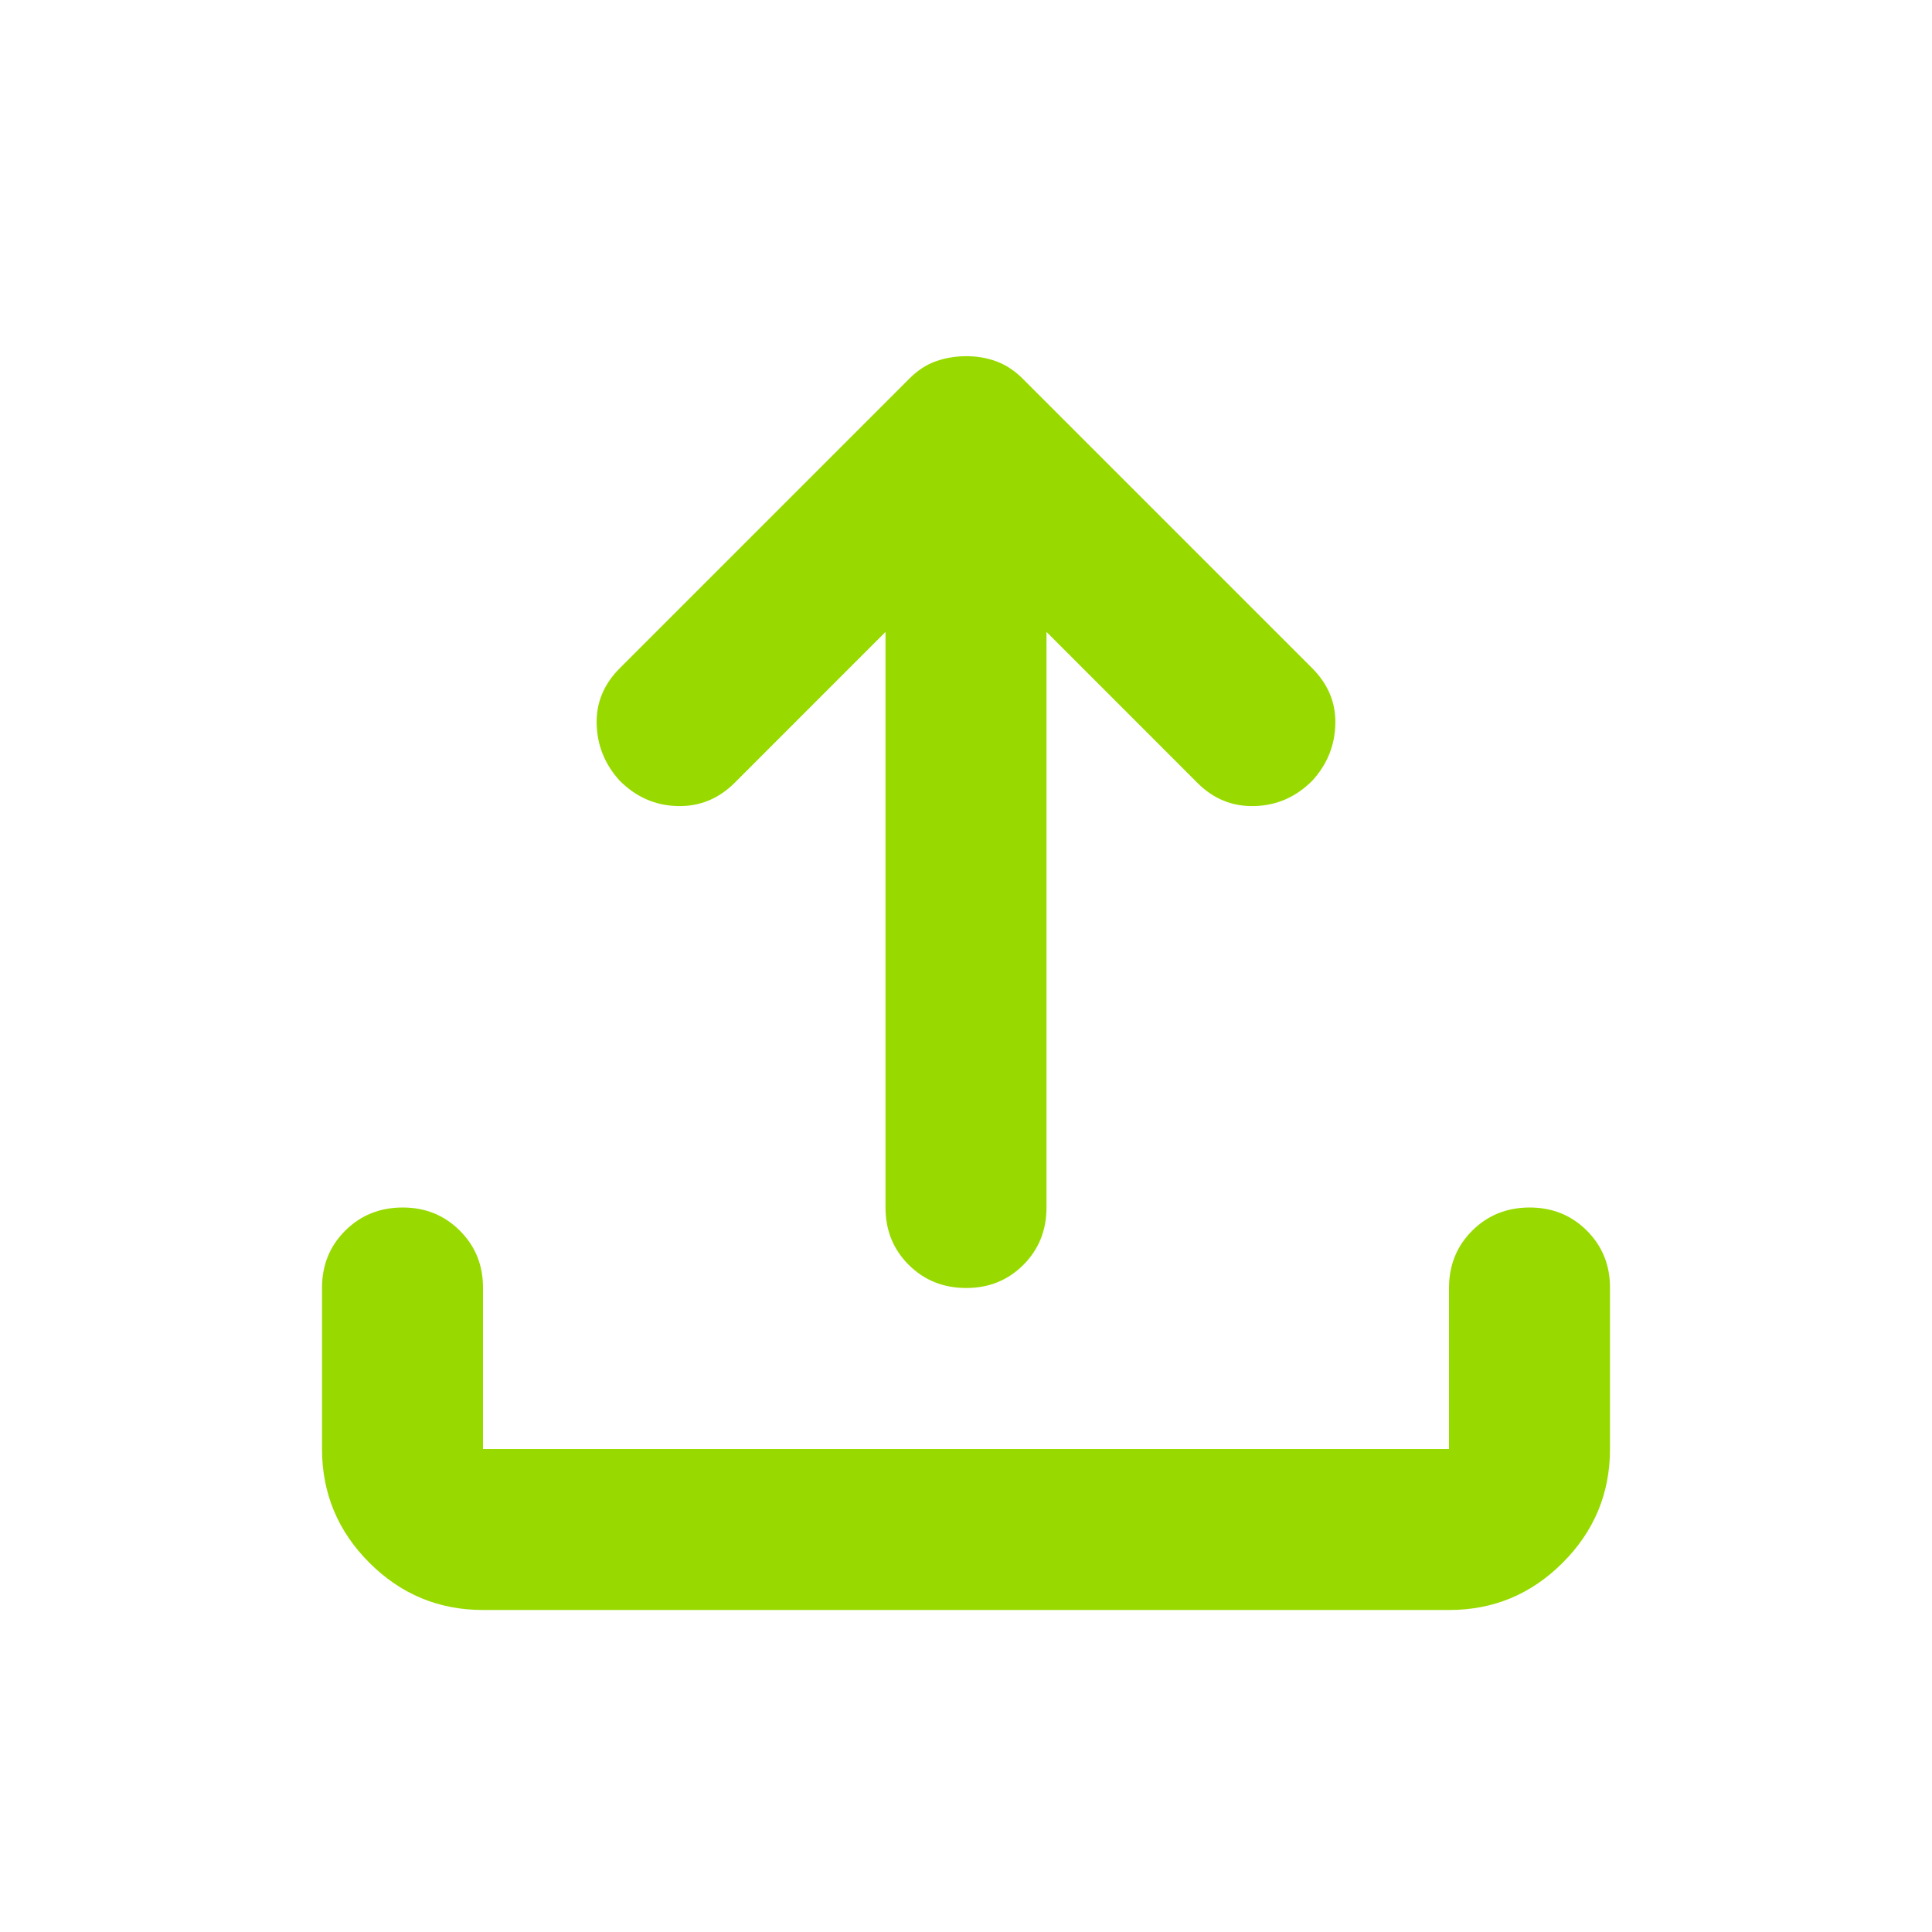
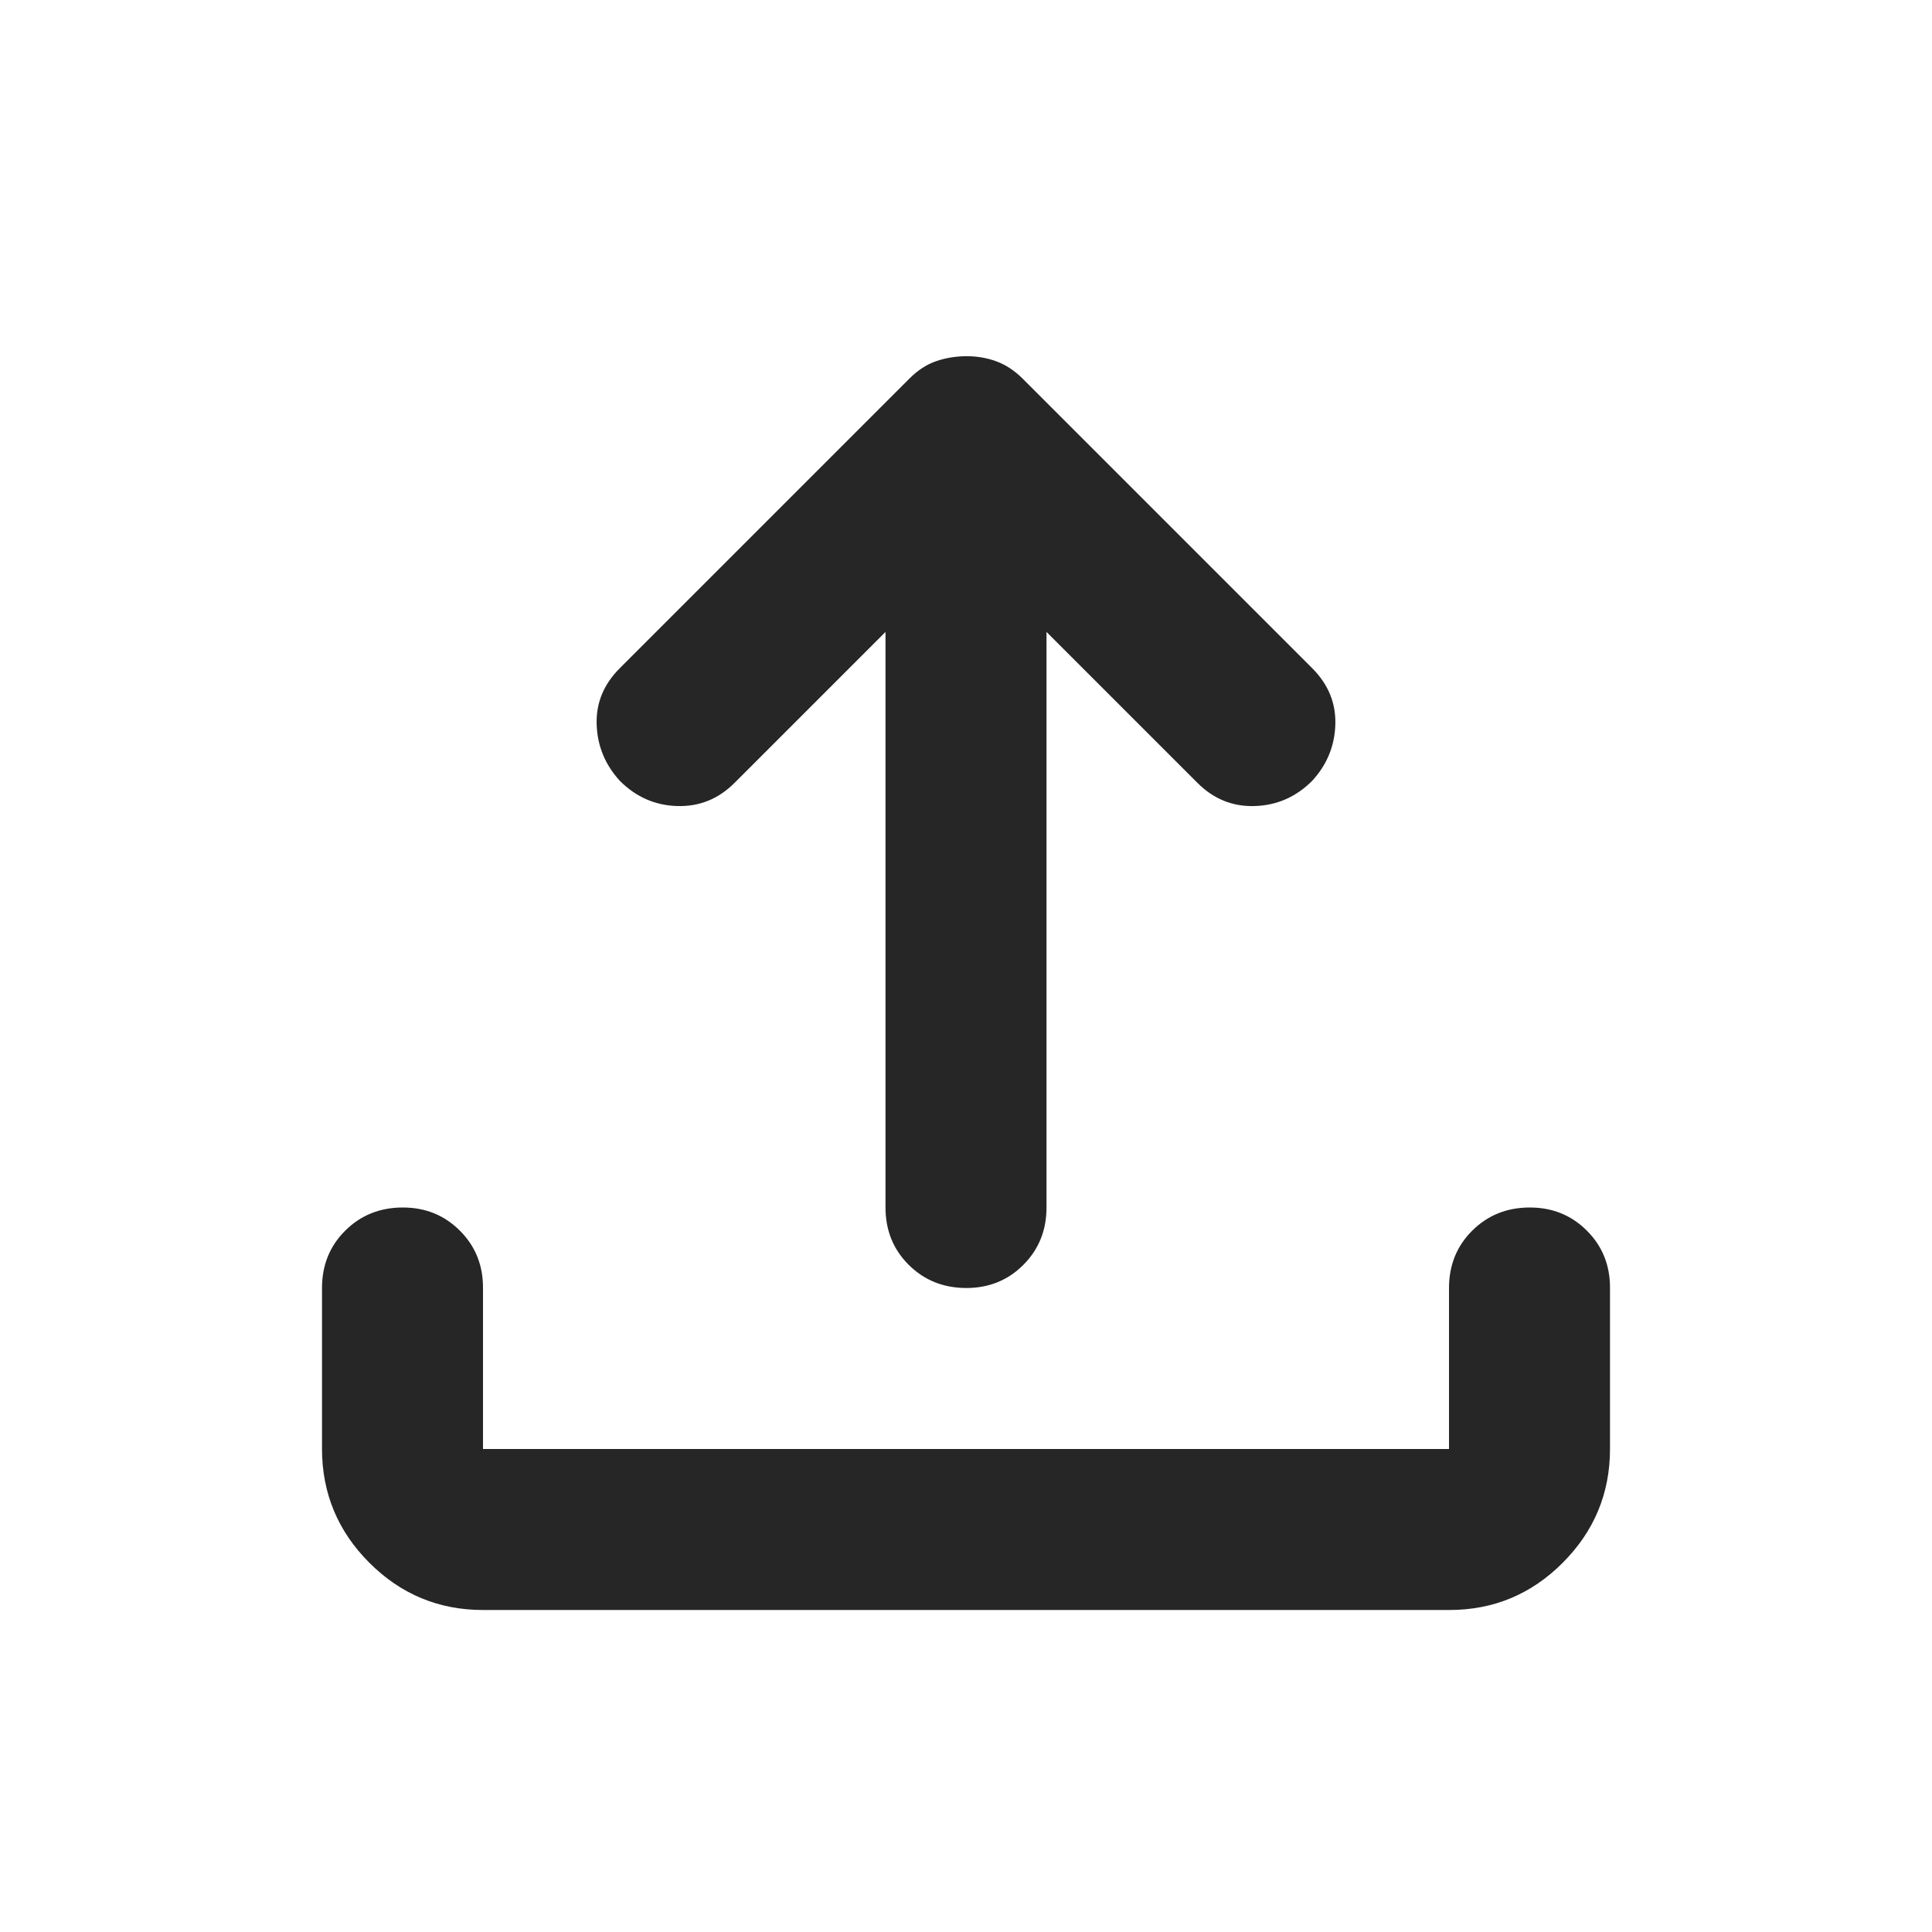
- <svg xmlns="http://www.w3.org/2000/svg" width="36" height="36" viewBox="0 0 36 36" fill="none">
-   <path d="M9 30C8.175 30 7.469 29.706 6.882 29.119C6.295 28.532 6.001 27.826 6 27V24C6 23.575 6.144 23.219 6.432 22.932C6.72 22.645 7.076 22.501 7.5 22.5C7.924 22.499 8.28 22.643 8.569 22.932C8.858 23.221 9.002 23.577 9 24V27H27V24C27 23.575 27.144 23.219 27.432 22.932C27.72 22.645 28.076 22.501 28.5 22.5C28.924 22.499 29.28 22.643 29.57 22.932C29.858 23.221 30.002 23.577 30 24V27C30 27.825 29.706 28.532 29.119 29.119C28.532 29.707 27.826 30.001 27 30H9ZM16.5 11.775L13.688 14.588C13.387 14.887 13.031 15.031 12.62 15.02C12.207 15.008 11.851 14.851 11.55 14.55C11.275 14.25 11.131 13.9 11.118 13.5C11.105 13.1 11.249 12.75 11.55 12.45L16.95 7.05C17.1 6.9 17.262 6.794 17.438 6.732C17.613 6.67 17.8 6.638 18 6.637C18.2 6.636 18.387 6.668 18.562 6.732C18.738 6.796 18.9 6.902 19.05 7.05L24.45 12.45C24.75 12.75 24.894 13.1 24.882 13.5C24.87 13.9 24.726 14.25 24.45 14.55C24.15 14.85 23.794 15.007 23.382 15.02C22.97 15.033 22.613 14.889 22.312 14.588L19.5 11.775V22.5C19.5 22.925 19.356 23.282 19.068 23.57C18.78 23.858 18.424 24.001 18 24C17.576 23.999 17.22 23.855 16.932 23.568C16.644 23.281 16.5 22.925 16.5 22.5V11.775Z" fill="#98DA00" />
+ <svg xmlns="http://www.w3.org/2000/svg" width="24" height="24" viewBox="0 0 24 24" fill="none">
+   <path d="M6 20C5.45 20 4.979 19.804 4.588 19.413C4.197 19.022 4.001 18.551 4 18V16C4 15.717 4.096 15.479 4.288 15.288C4.48 15.097 4.717 15.001 5 15C5.283 14.999 5.52 15.095 5.713 15.288C5.906 15.481 6.001 15.718 6 16V18H18V16C18 15.717 18.096 15.479 18.288 15.288C18.48 15.097 18.717 15.001 19 15C19.283 14.999 19.52 15.095 19.713 15.288C19.906 15.481 20.001 15.718 20 16V18C20 18.55 19.804 19.021 19.413 19.413C19.022 19.805 18.551 20.001 18 20H6ZM11 7.85L9.125 9.725C8.925 9.925 8.688 10.021 8.413 10.013C8.138 10.005 7.901 9.901 7.7 9.7C7.517 9.5 7.421 9.267 7.412 9C7.403 8.733 7.499 8.5 7.7 8.3L11.3 4.7C11.4 4.6 11.508 4.529 11.625 4.488C11.742 4.447 11.867 4.426 12 4.425C12.133 4.424 12.258 4.445 12.375 4.488C12.492 4.531 12.6 4.601 12.7 4.7L16.3 8.3C16.5 8.5 16.596 8.733 16.588 9C16.58 9.267 16.484 9.5 16.3 9.7C16.1 9.9 15.863 10.004 15.588 10.013C15.313 10.022 15.076 9.926 14.875 9.725L13 7.85V15C13 15.283 12.904 15.521 12.712 15.713C12.52 15.905 12.283 16.001 12 16C11.717 15.999 11.48 15.903 11.288 15.712C11.096 15.521 11 15.283 11 15V7.85Z" fill="#262626" />
</svg>
